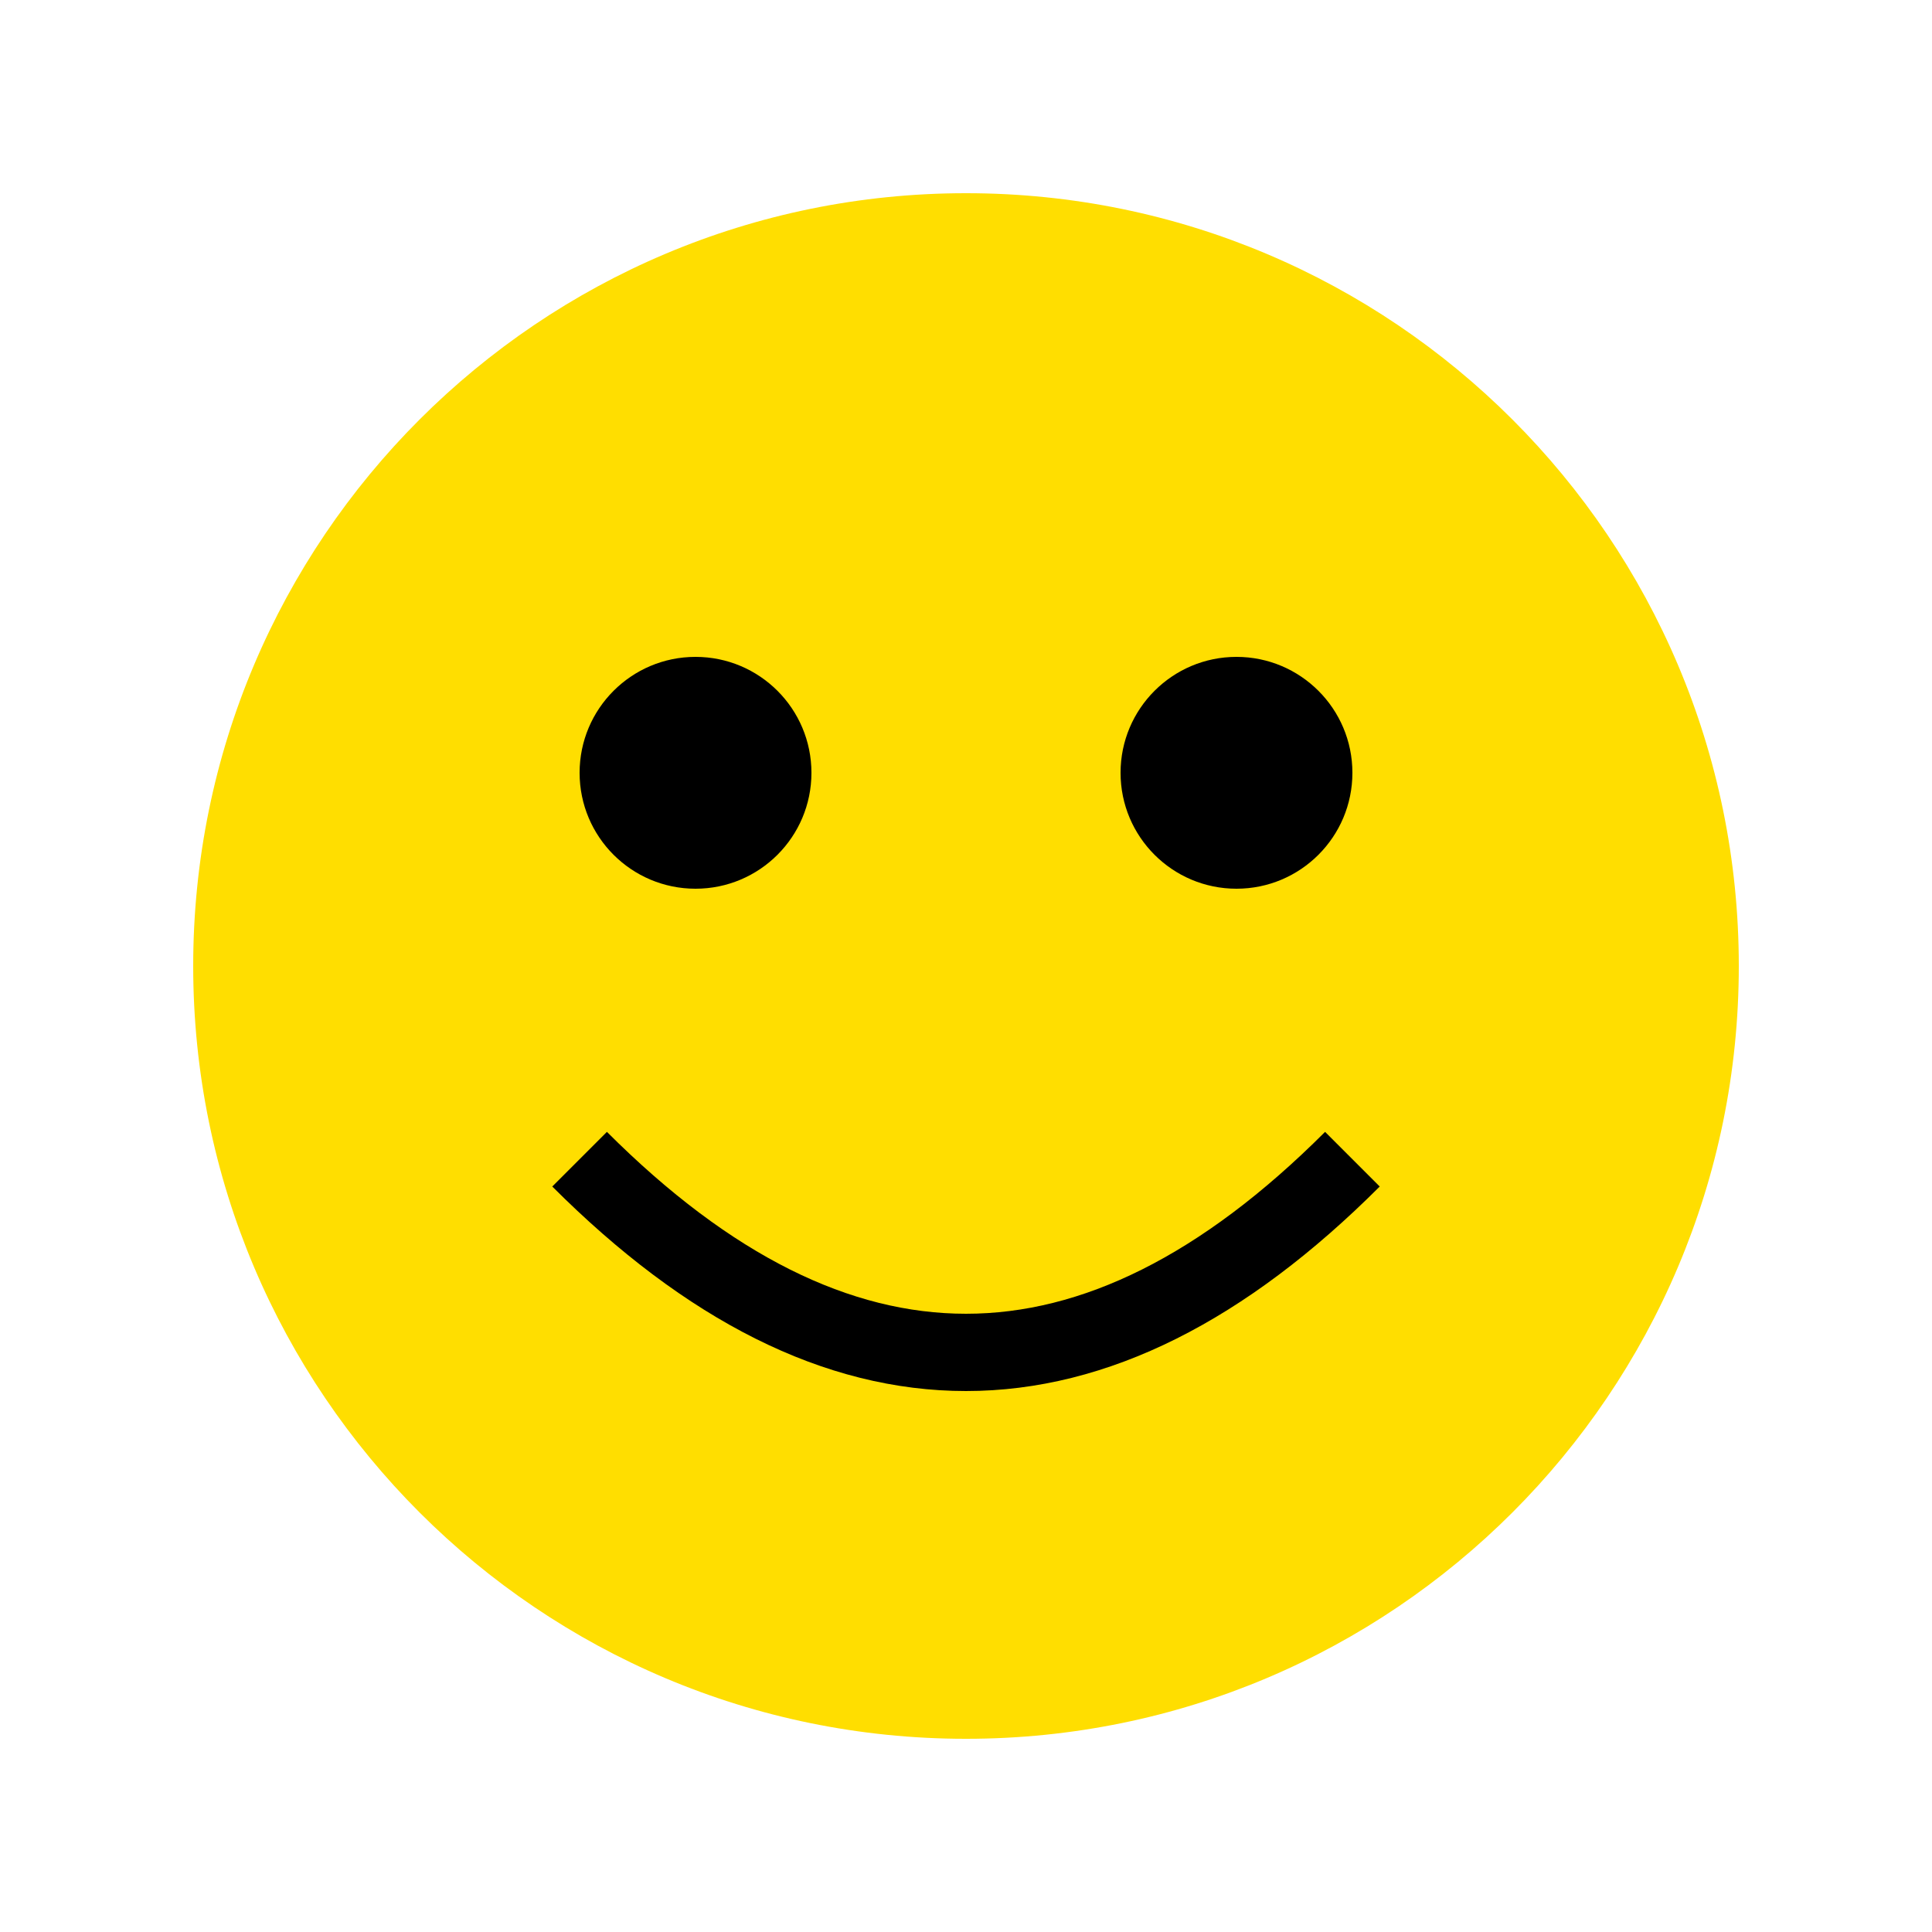
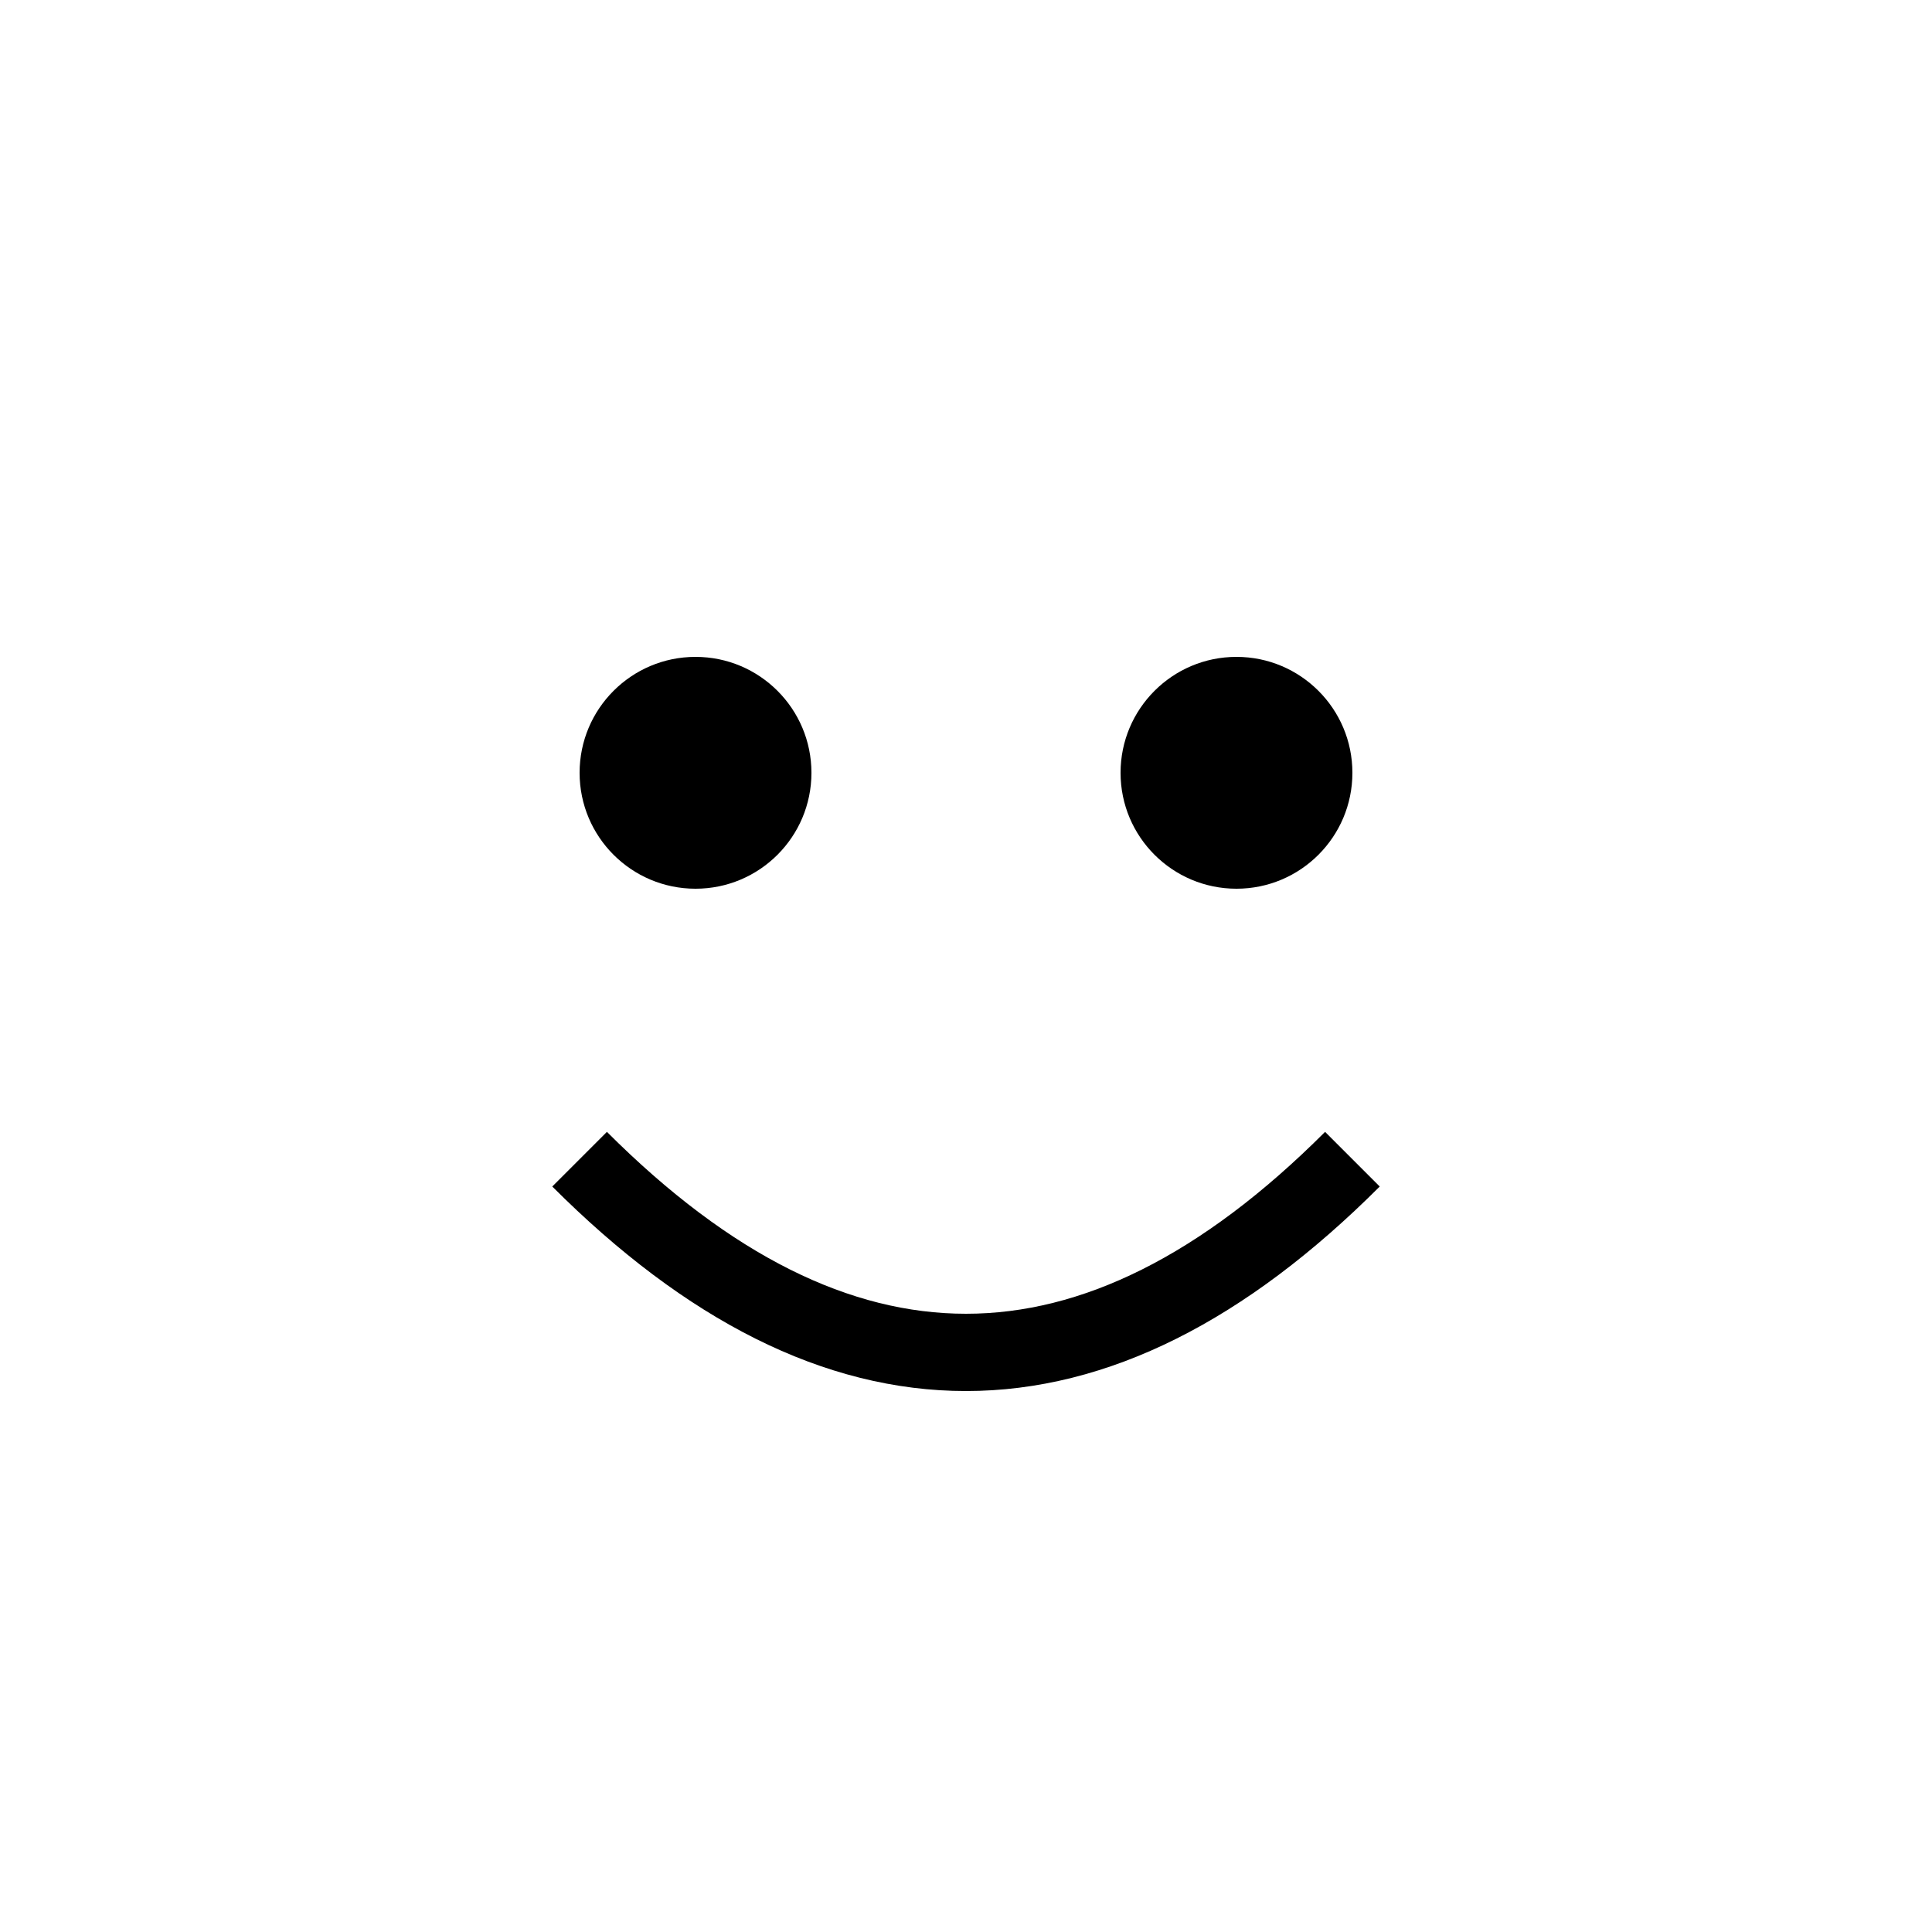
<svg xmlns="http://www.w3.org/2000/svg" viewBox="0 0 100 100" width="100px" height="100px">
-   <circle cx="50" cy="50" r="40" fill="#FFDE00" />
  <circle cx="36" cy="40" r="6" fill="#000000" />
  <circle cx="64" cy="40" r="6" fill="#000000" />
  <path d="M30 60 Q50 80 70 60" stroke="#000000" stroke-width="4" fill="none" />
</svg>
